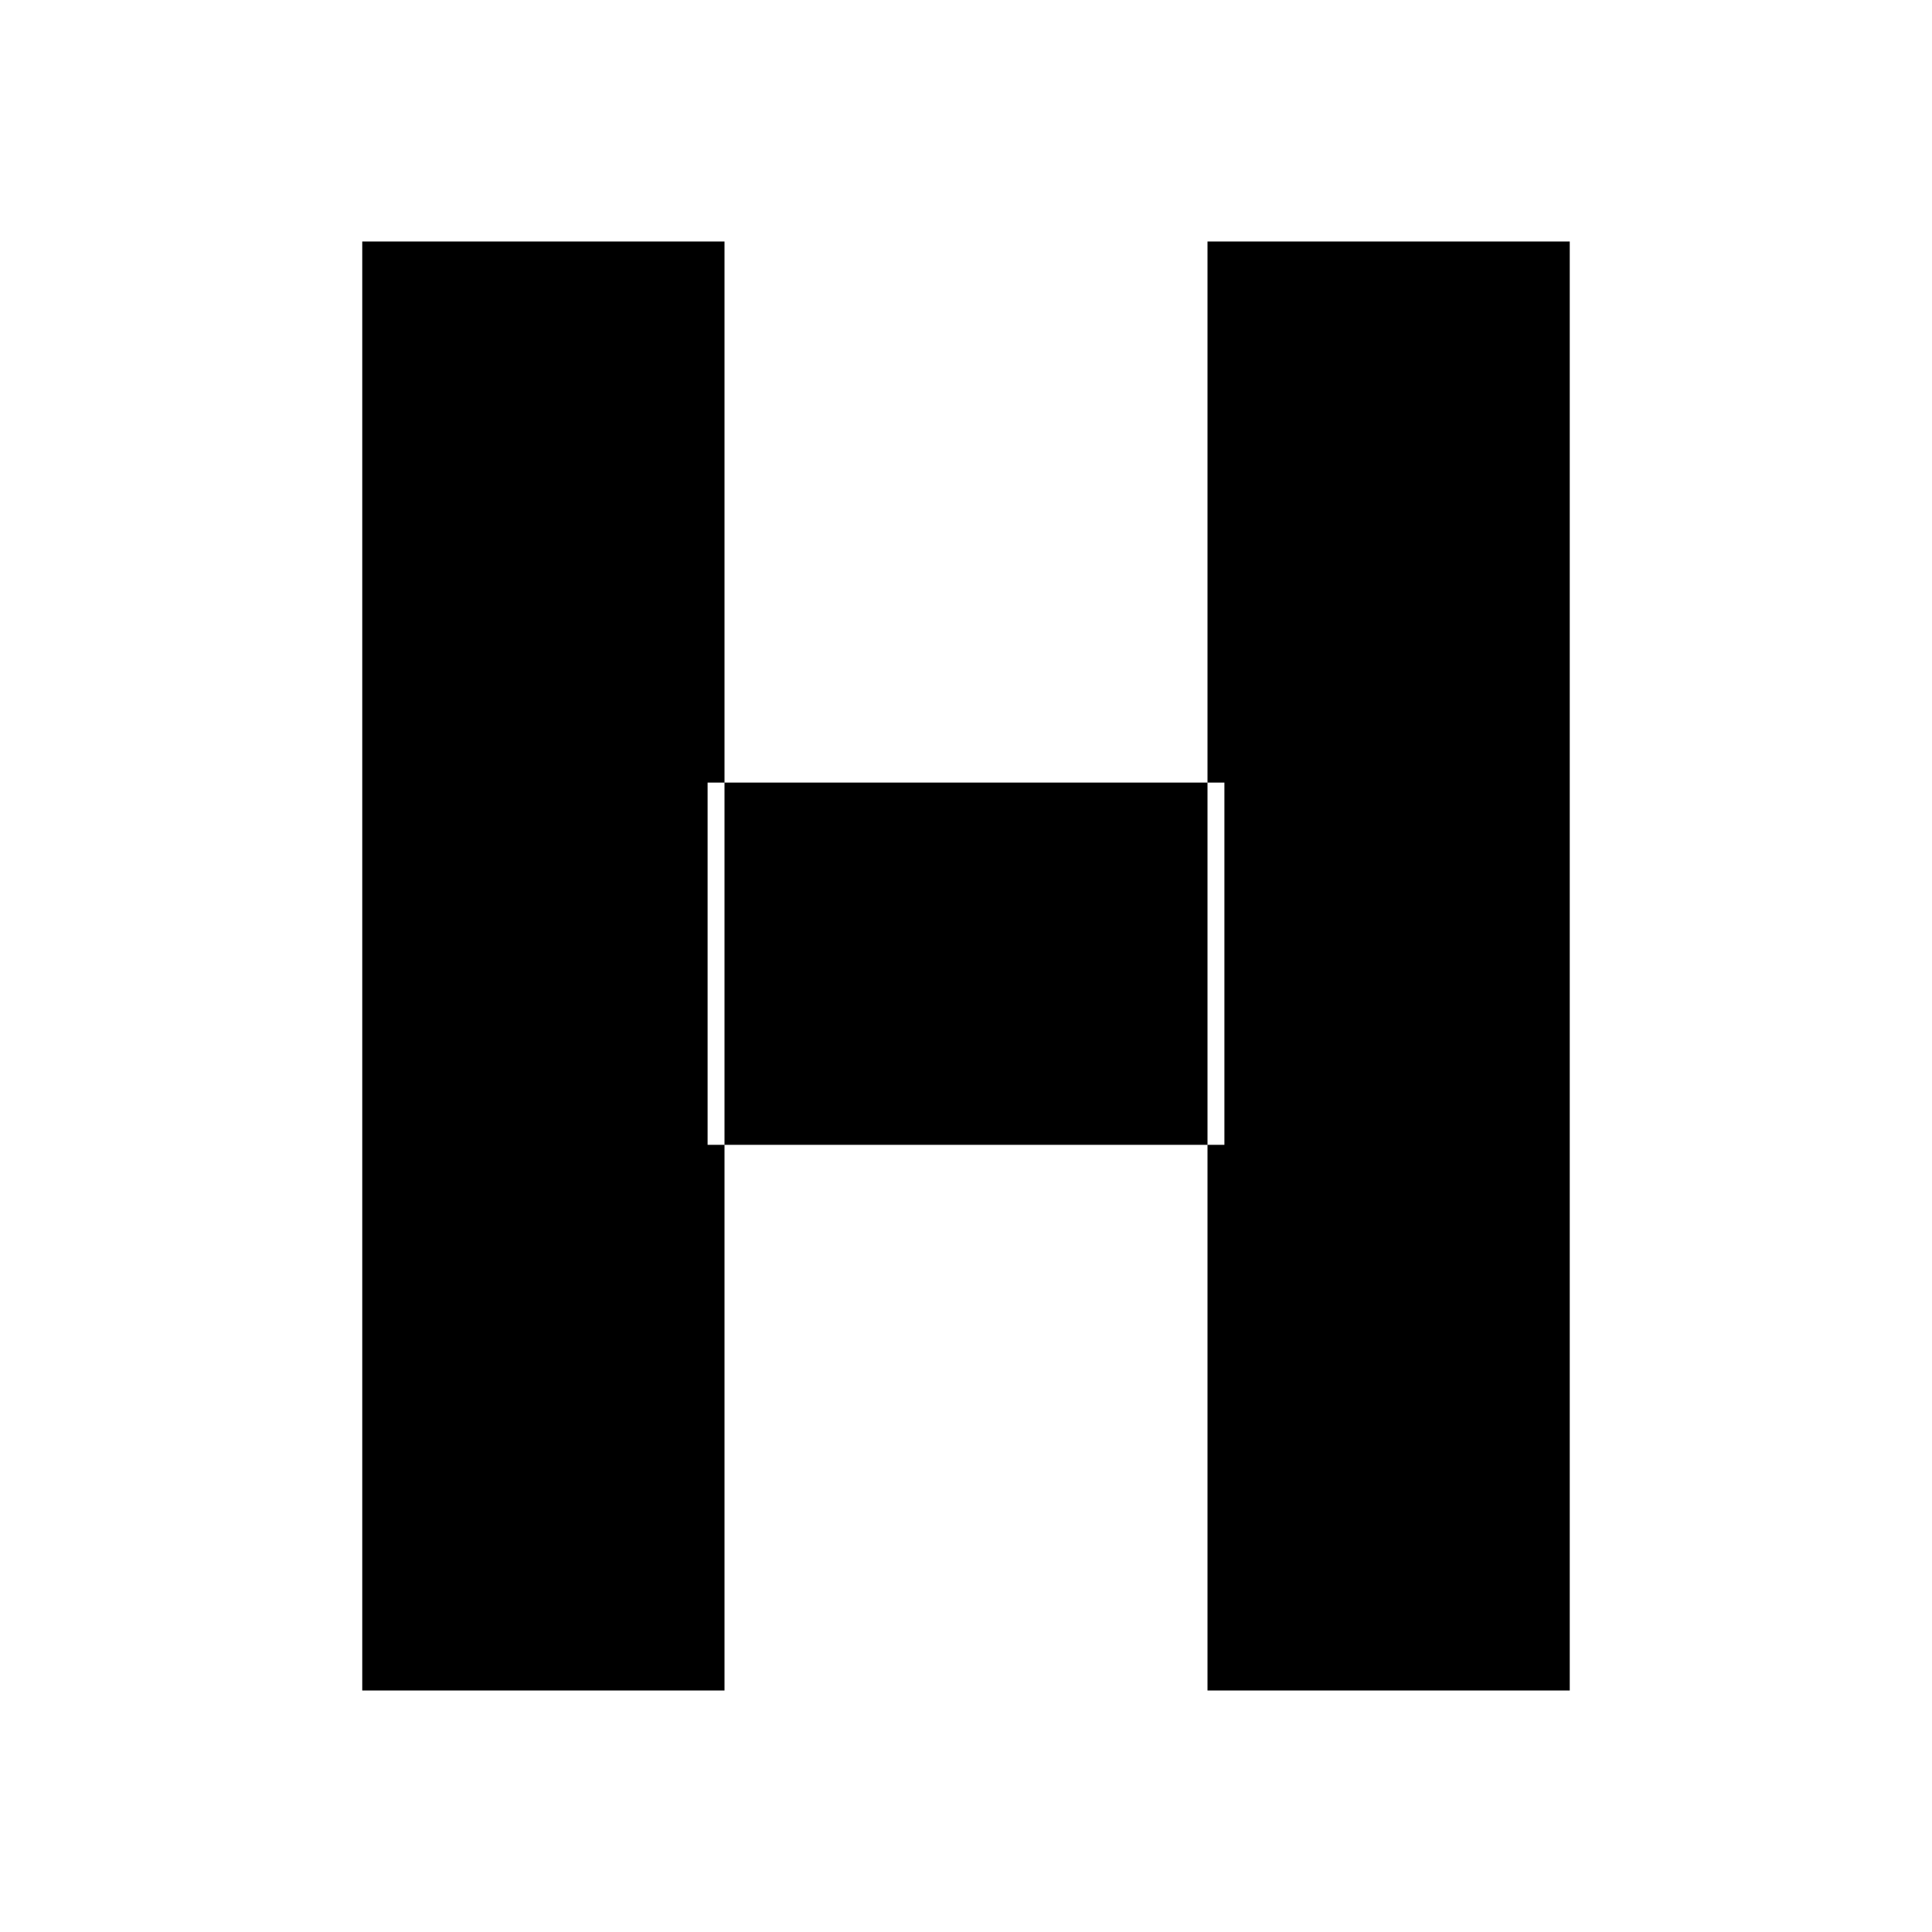
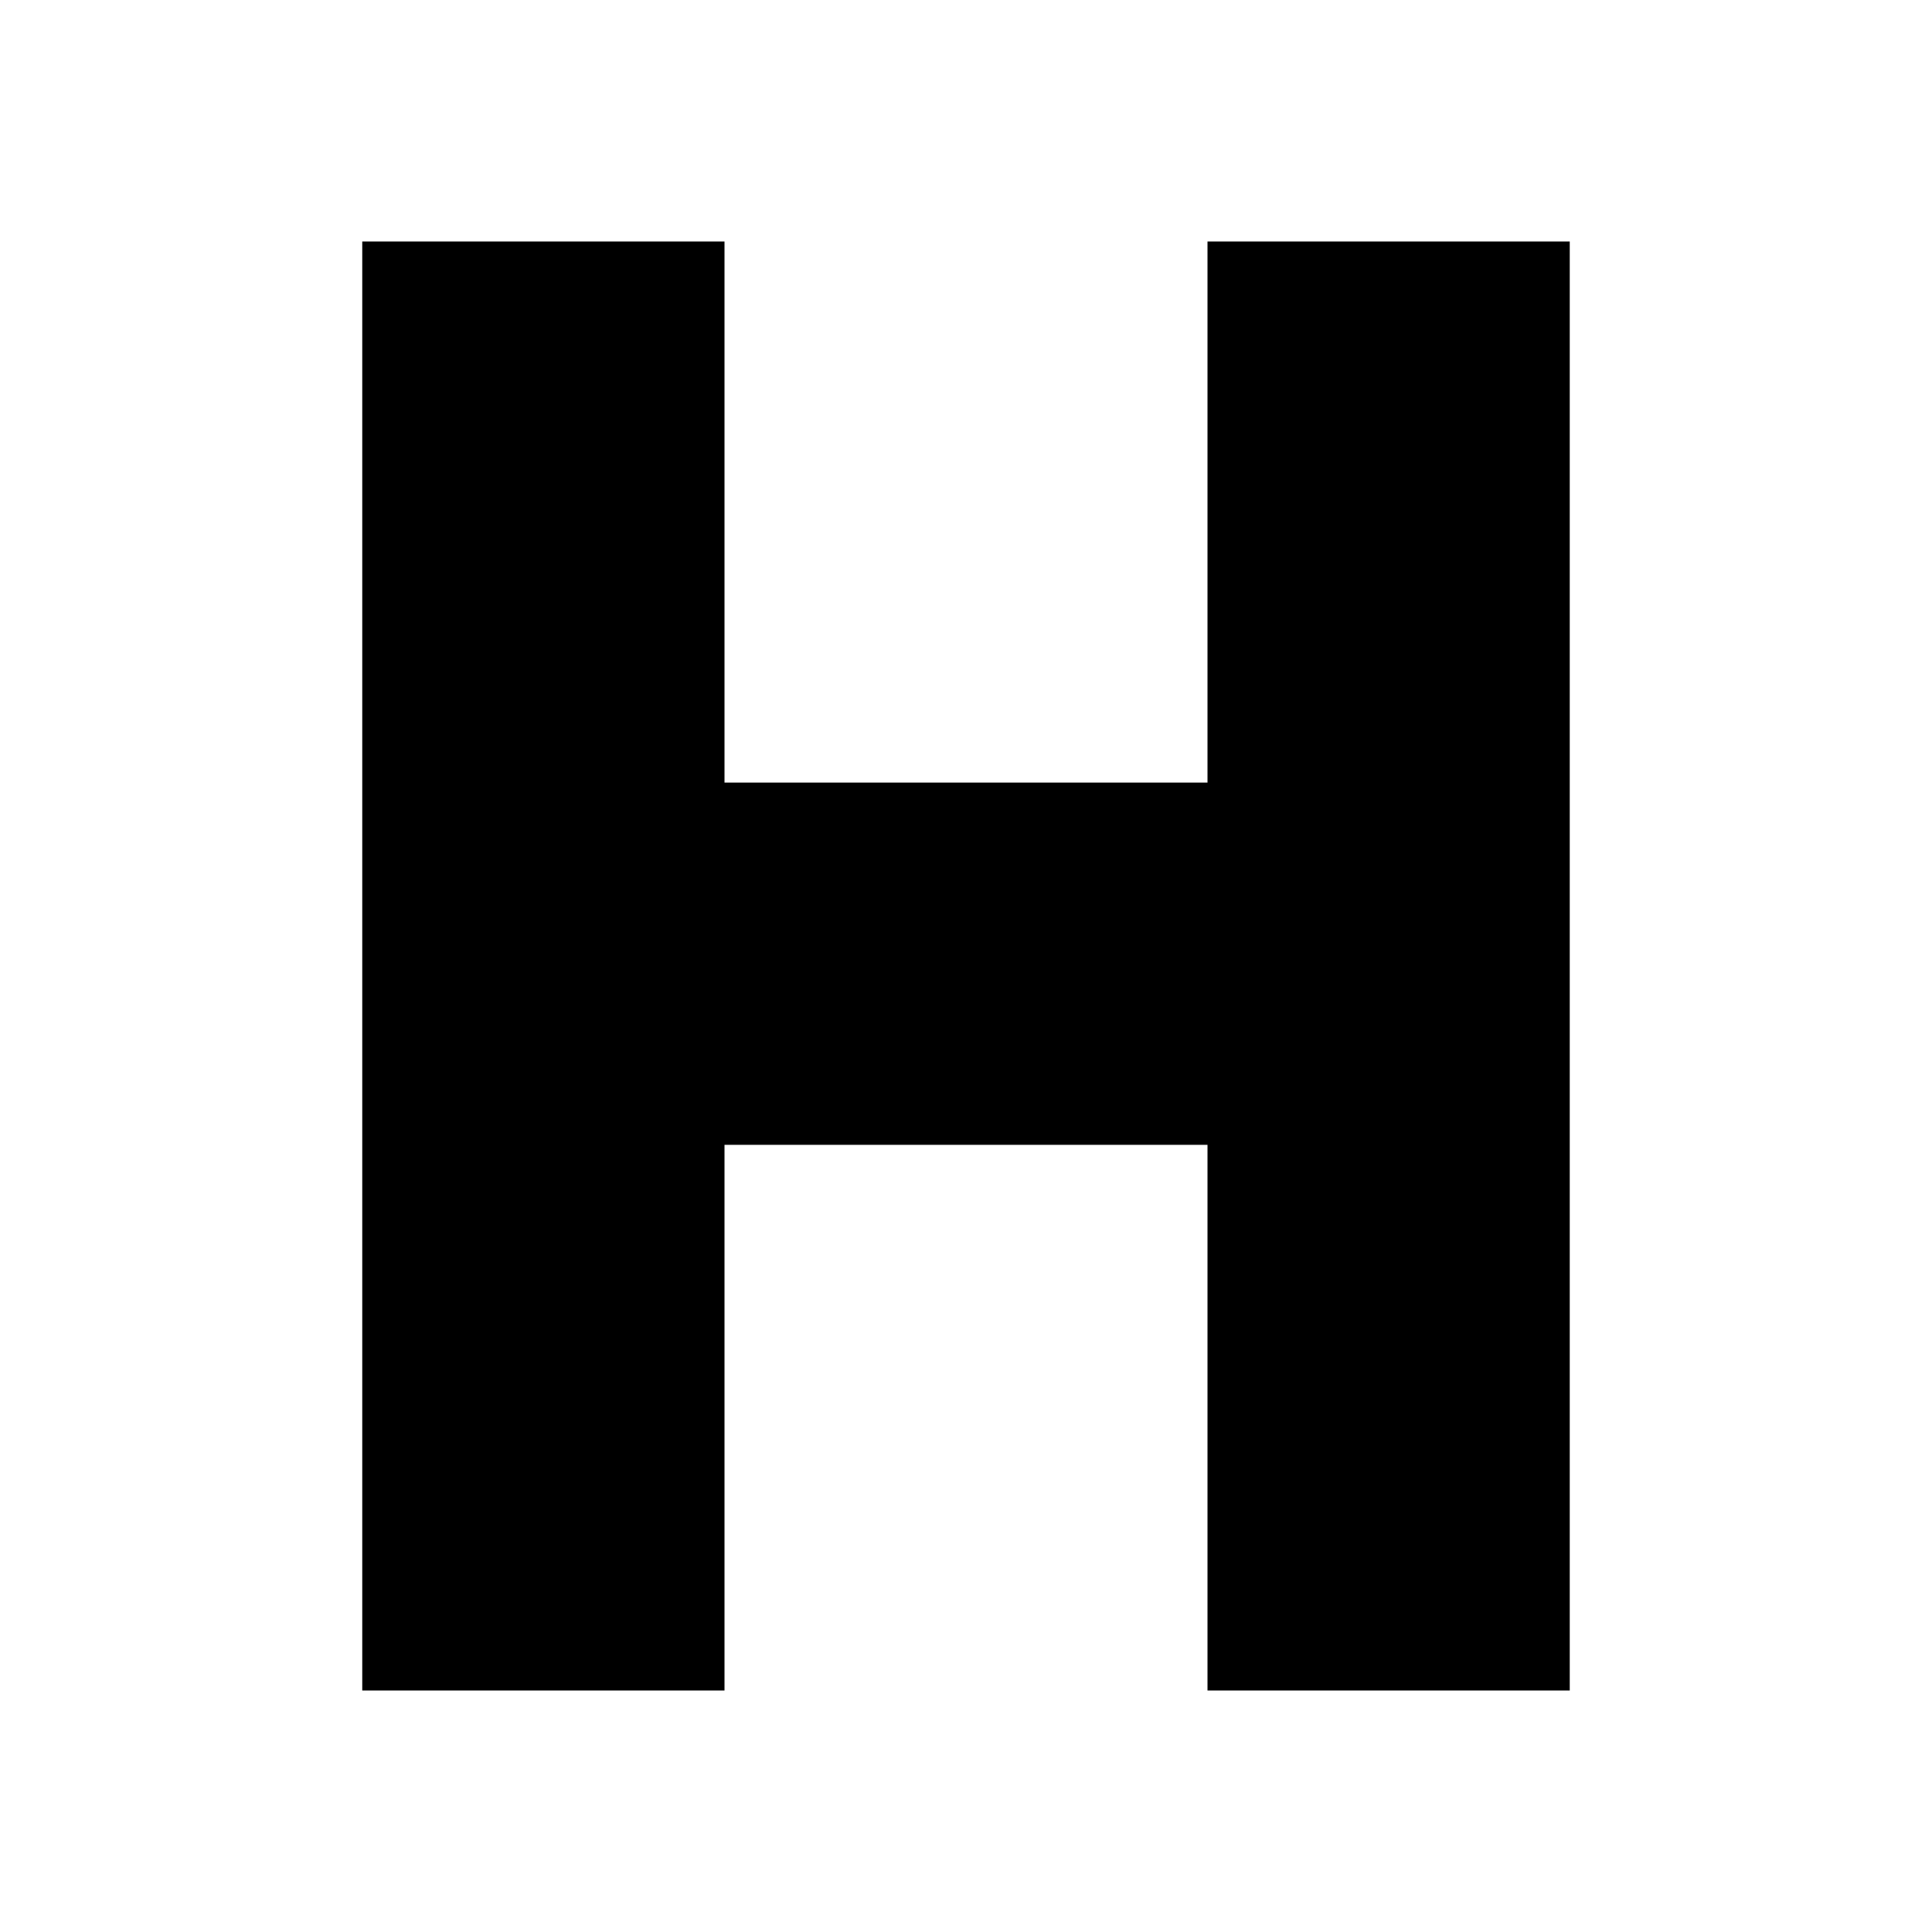
- <svg xmlns="http://www.w3.org/2000/svg" width="16" height="16" version="1.1" viewBox="0 0 16 16">
+ <svg xmlns="http://www.w3.org/2000/svg" width="100%" height="100%" viewBox="0 0 16 16" version="1.1" xml:space="preserve" style="fill-rule:evenodd;clip-rule:evenodd;stroke-linejoin:round;stroke-miterlimit:2;">
  <defs>
    <style>
      .i-color {
        fill: #000;
        fill-rule: evenodd;
      }
    </style>
  </defs>
-   <path class="i-color" d="m10 2h3v12h-3zm-4.14 4.481h4.28v3h-4.28zm-2.86-4.481h3v12h-3z" stroke-width="1.165" />
+   <path class="i-color" d="M6,9.481L6,14L3,14L3,2L6,2L6,6.481L10,6.481L10,2L13,2L13,14L10,14L10,9.481L6,9.481Z" />
</svg>
